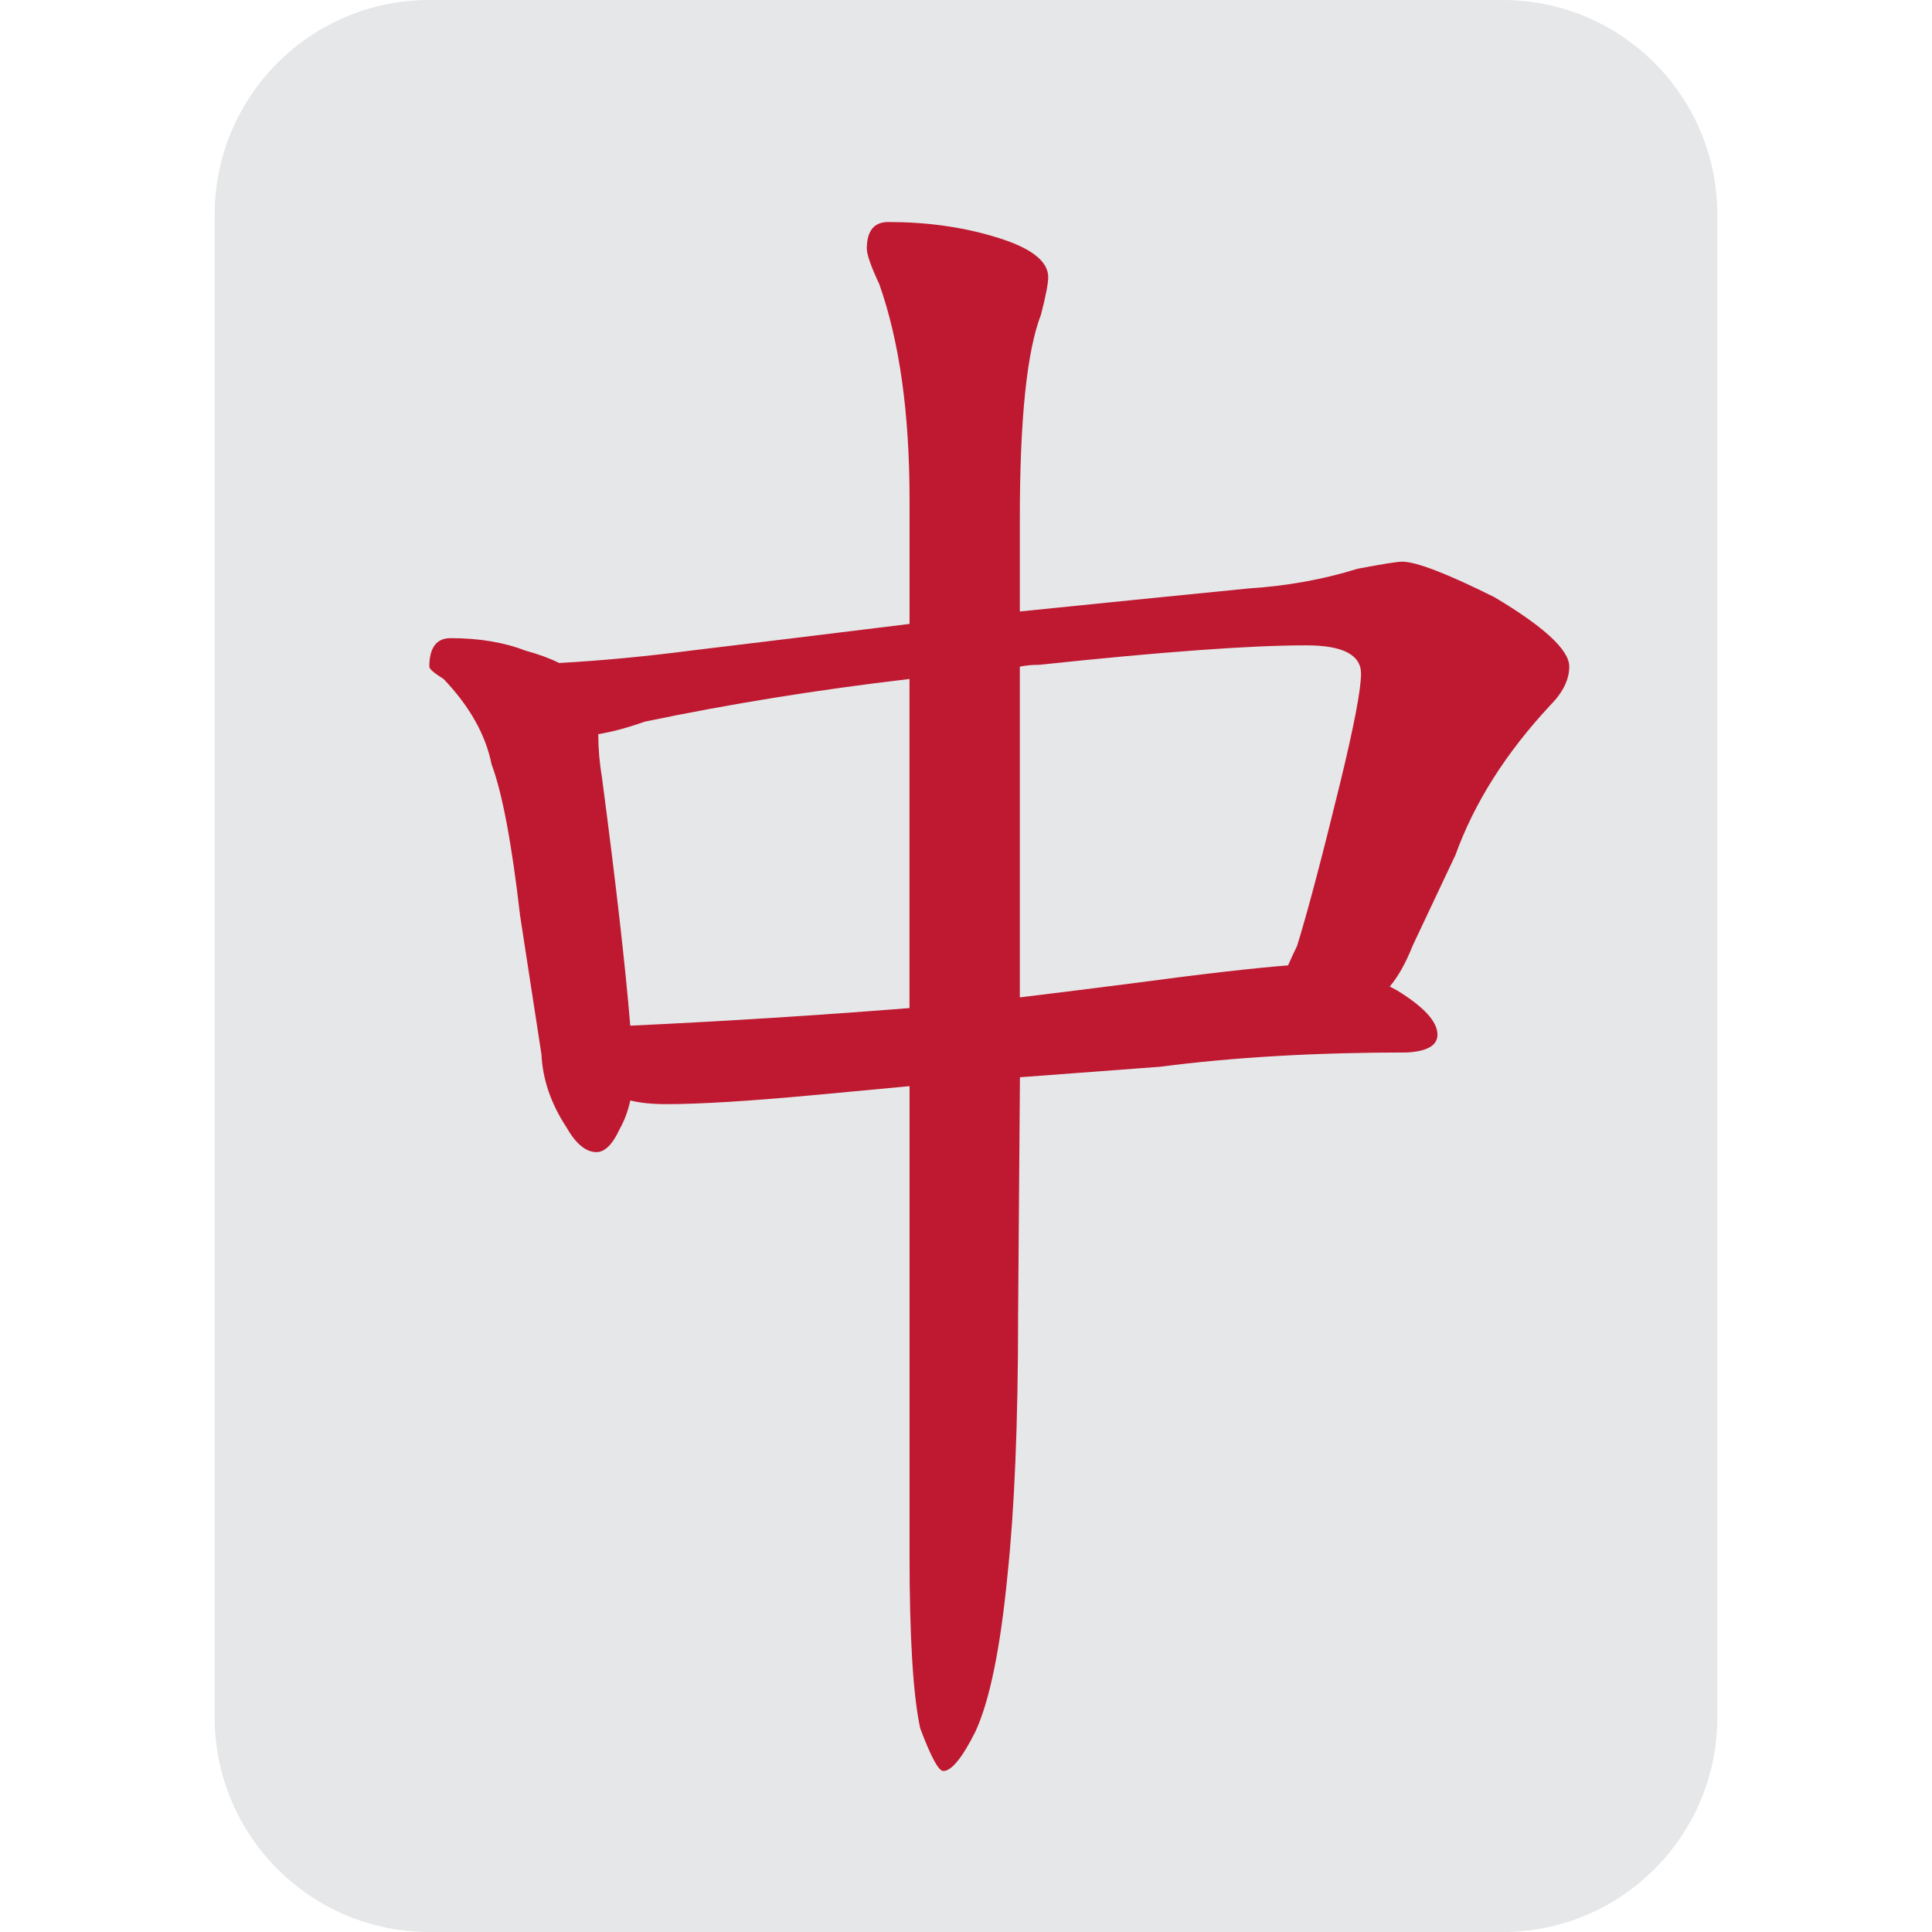
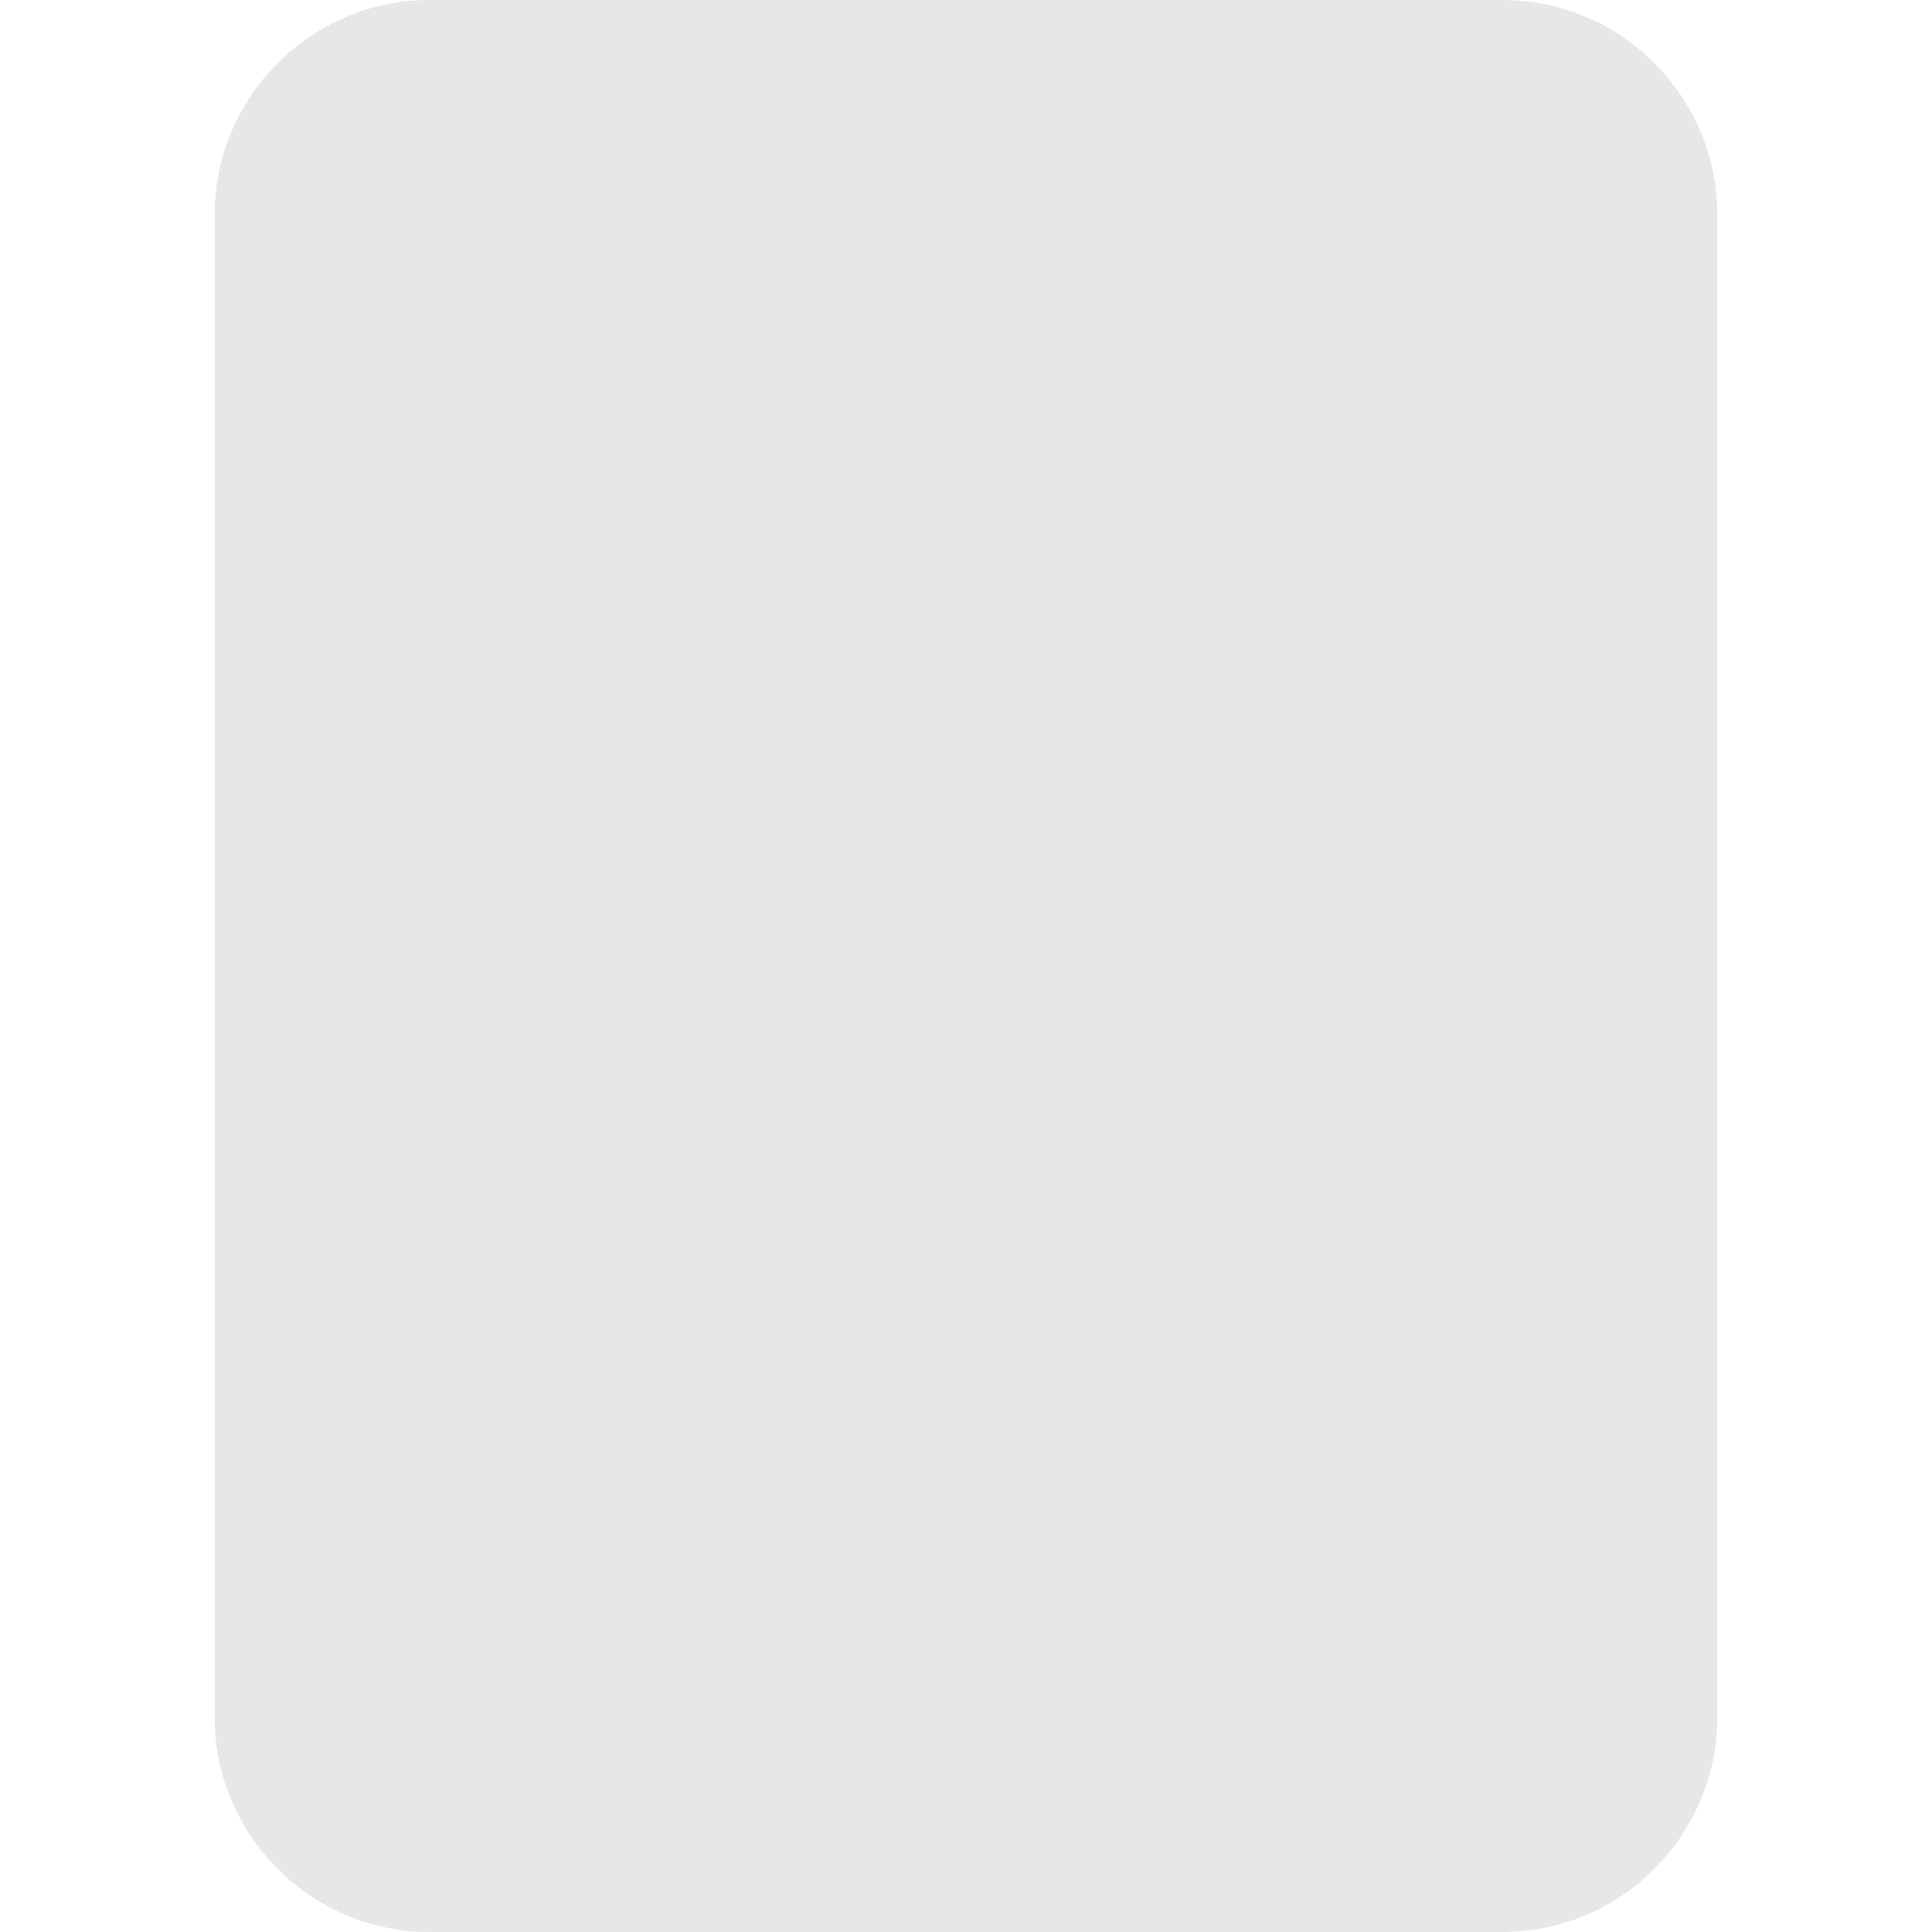
- <svg xmlns="http://www.w3.org/2000/svg" viewBox="0 0 36 36">
-   <path fill="#E6E7E8" d="M32 32c0 2.209-1.791 4-4 4H8c-2.209 0-4-1.791-4-4V4c0-2.209 1.791-4 4-4h20c2.209 0 4 1.791 4 4v28z" />
-   <path fill="#BE1931" d="M8.397 11.891c.53 0 .996.078 1.392.232.244.066.453.143.63.231.796-.044 1.612-.122 2.453-.231 1.104-.134 2.463-.297 4.076-.497V9.307c0-1.613-.188-2.948-.563-4.01-.155-.332-.233-.552-.233-.662 0-.331.133-.498.398-.498.706 0 1.359.089 1.954.266.686.198 1.028.453 1.028.761 0 .111-.042.342-.134.696-.265.685-.395 1.955-.395 3.811v1.723c1.299-.132 2.723-.276 4.271-.43.706-.045 1.381-.166 2.023-.366.463-.088.739-.132.83-.132.264 0 .837.222 1.72.662.928.553 1.394.984 1.394 1.293 0 .242-.12.486-.362.729-.819.881-1.408 1.809-1.759 2.782l-.798 1.691c-.13.329-.276.583-.426.76l.128.067c.508.311.761.586.761.829 0 .198-.183.309-.56.332-1.699 0-3.236.088-4.606.266l-2.614.196-.034 4.442c0 2.009-.069 3.62-.198 4.838-.133 1.368-.333 2.341-.598 2.914-.245.488-.445.733-.598.733-.089 0-.232-.266-.431-.798-.132-.617-.198-1.687-.198-3.214v-8.749l-1.789.167c-1.194.111-2.111.168-2.75.168-.266 0-.488-.024-.664-.069-.044.2-.11.376-.198.533-.133.287-.277.43-.432.43-.198 0-.385-.154-.562-.465-.287-.438-.442-.892-.464-1.358l-.398-2.585c-.155-1.348-.332-2.286-.531-2.818-.111-.551-.409-1.081-.894-1.59-.177-.11-.266-.186-.266-.23 0-.354.133-.531.397-.531zm3.347 7.221c1.812-.085 3.545-.196 5.203-.328v-6.132c-1.702.199-3.347.464-4.937.796-.31.111-.597.188-.862.232 0 .265.022.53.067.793.265 2.013.441 3.561.529 4.639zm7.259-6.69v6.163c.728-.087 1.435-.179 2.119-.265 1.326-.178 2.286-.286 2.879-.331.048-.11.103-.232.168-.363.199-.641.463-1.646.798-3.016.264-1.084.394-1.768.394-2.056 0-.353-.339-.529-1.024-.529-1.041 0-2.696.121-4.973.363-.13-.001-.254.012-.361.034z" />
+ <svg xmlns="http://www.w3.org/2000/svg" version="1.1" id="Layer_1" x="0px" y="0px" viewBox="0 0 36 36" style="enable-background:new 0 0 36 36;" xml:space="preserve">
+   <style type="text/css">
+ 	.st0{fill:#E6E7E8;}
+ </style>
+   <path class="st0" d="M32,32c0,2.2-1.8,4-4,4H8c-2.2,0-4-1.8-4-4V4c0-2.2,1.8-4,4-4h20c2.2,0,4,1.8,4,4V32z" />
</svg>
